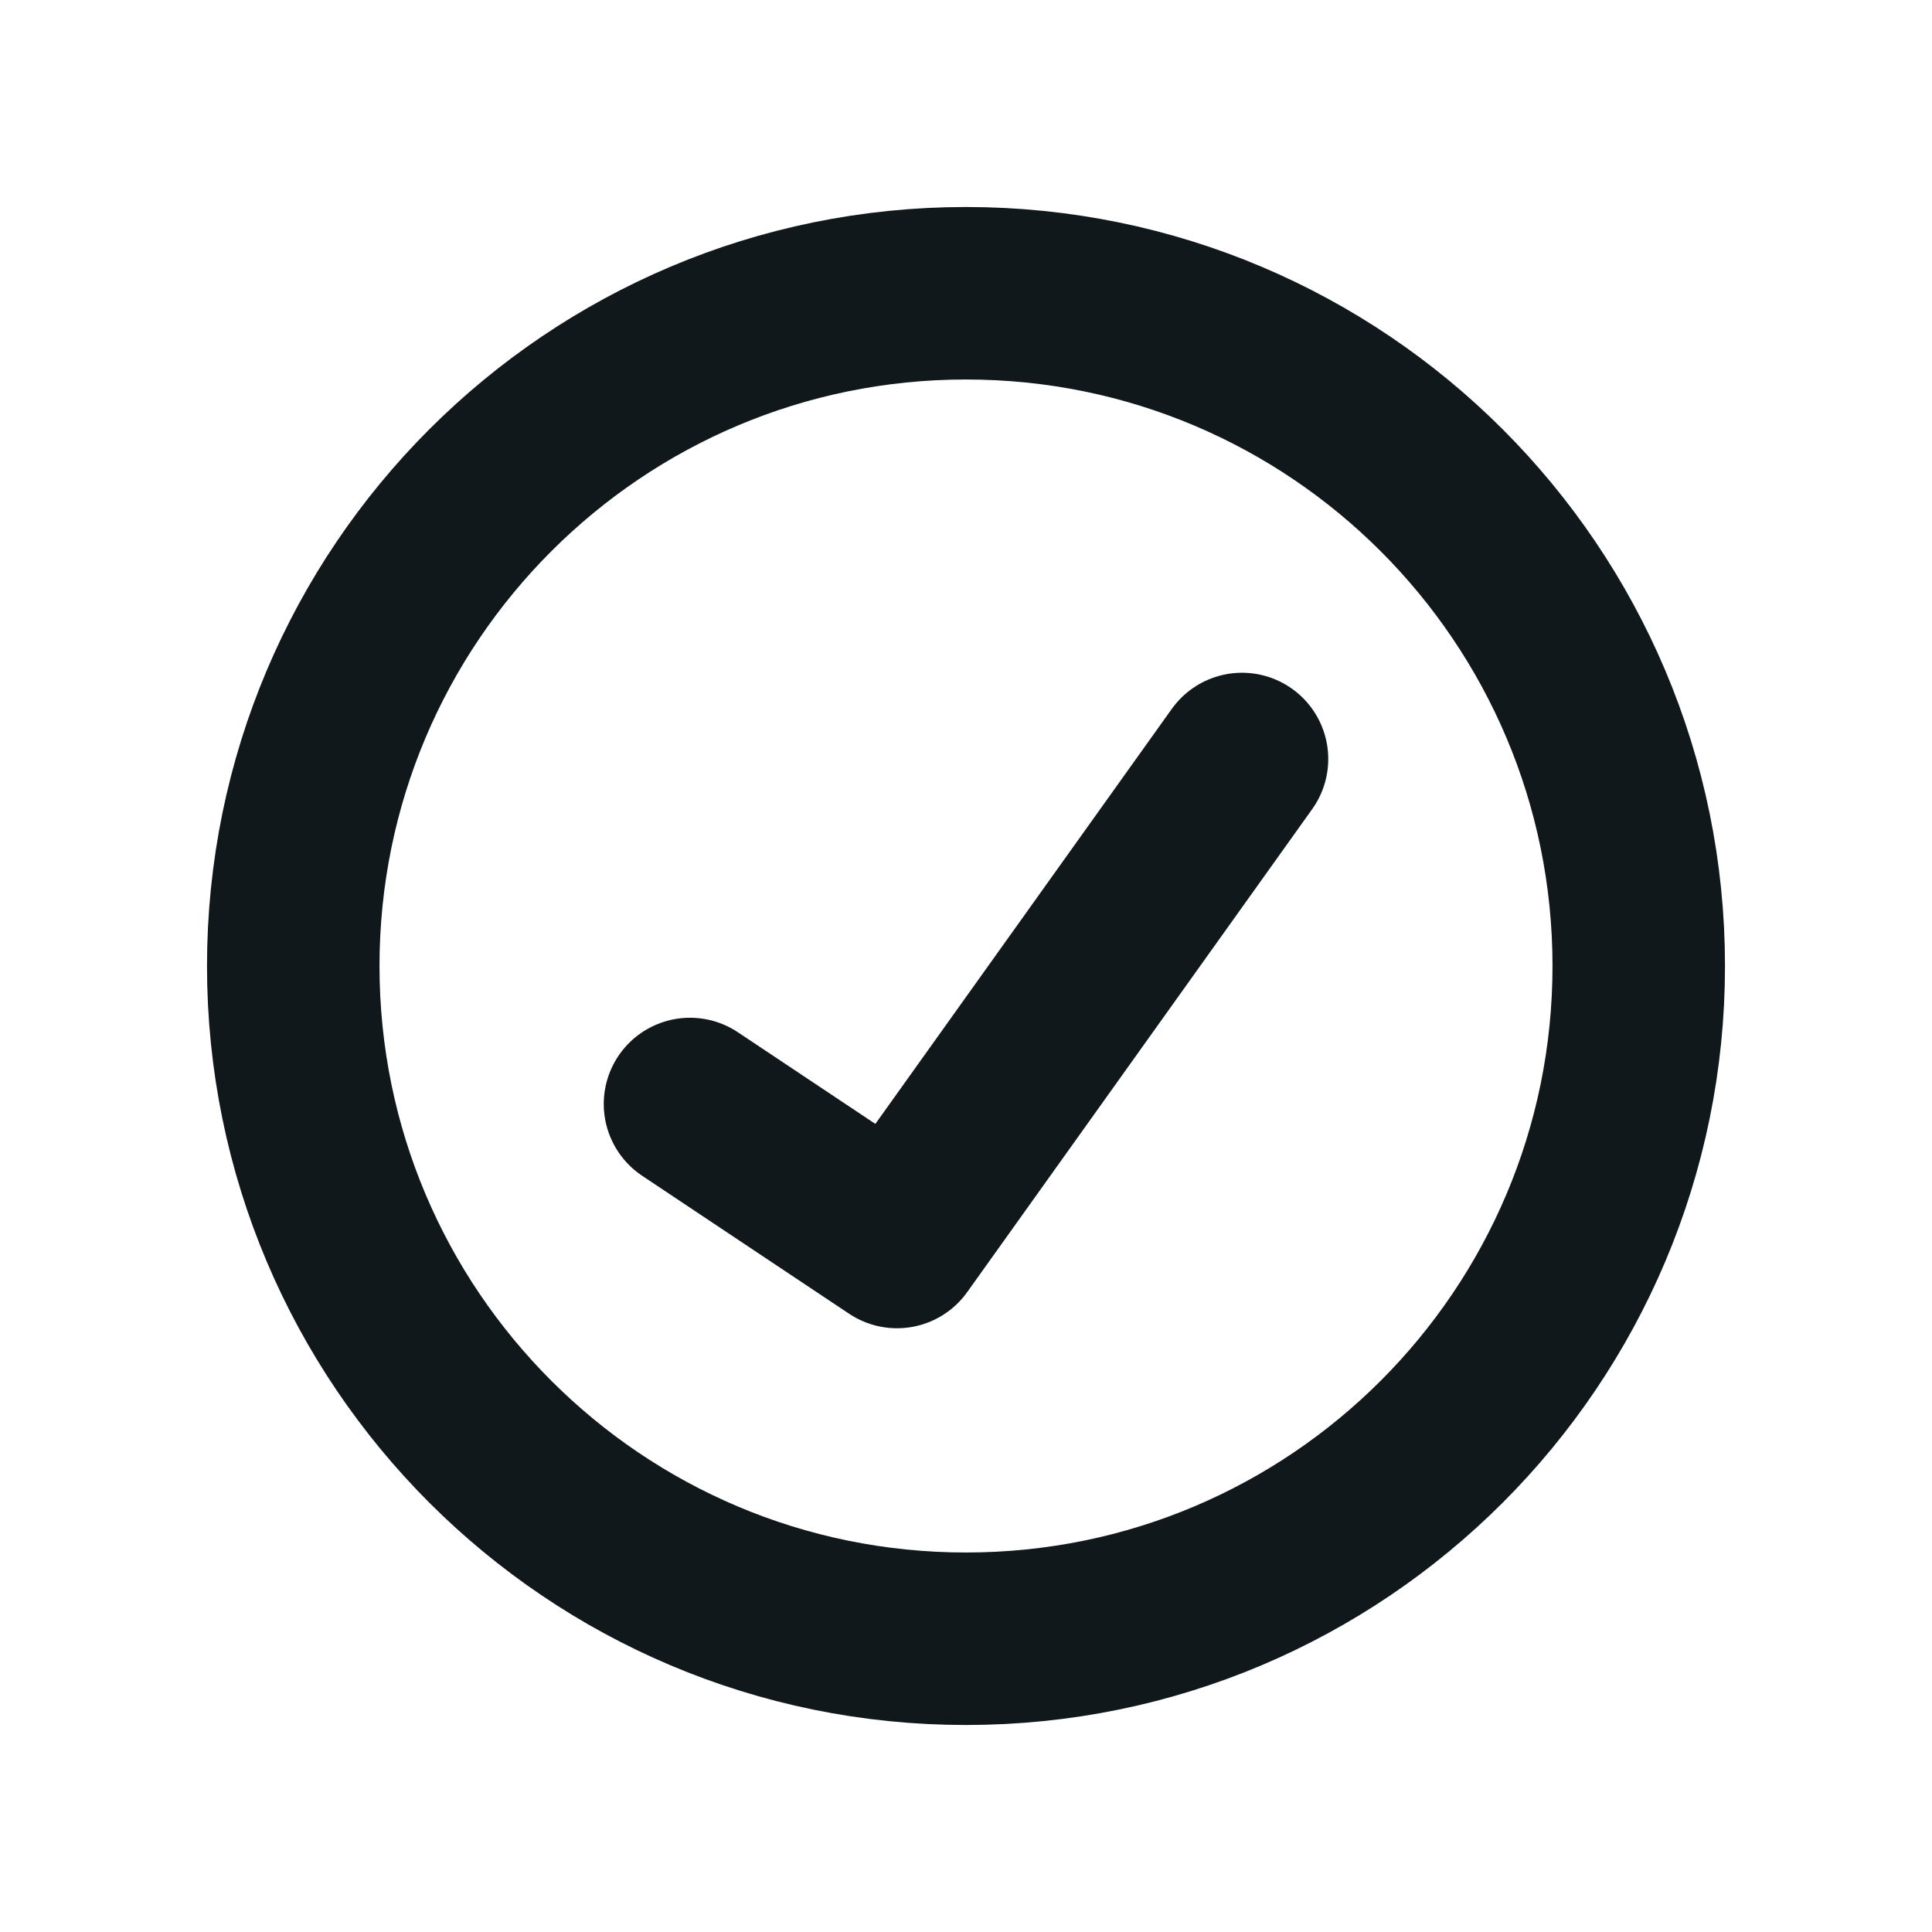
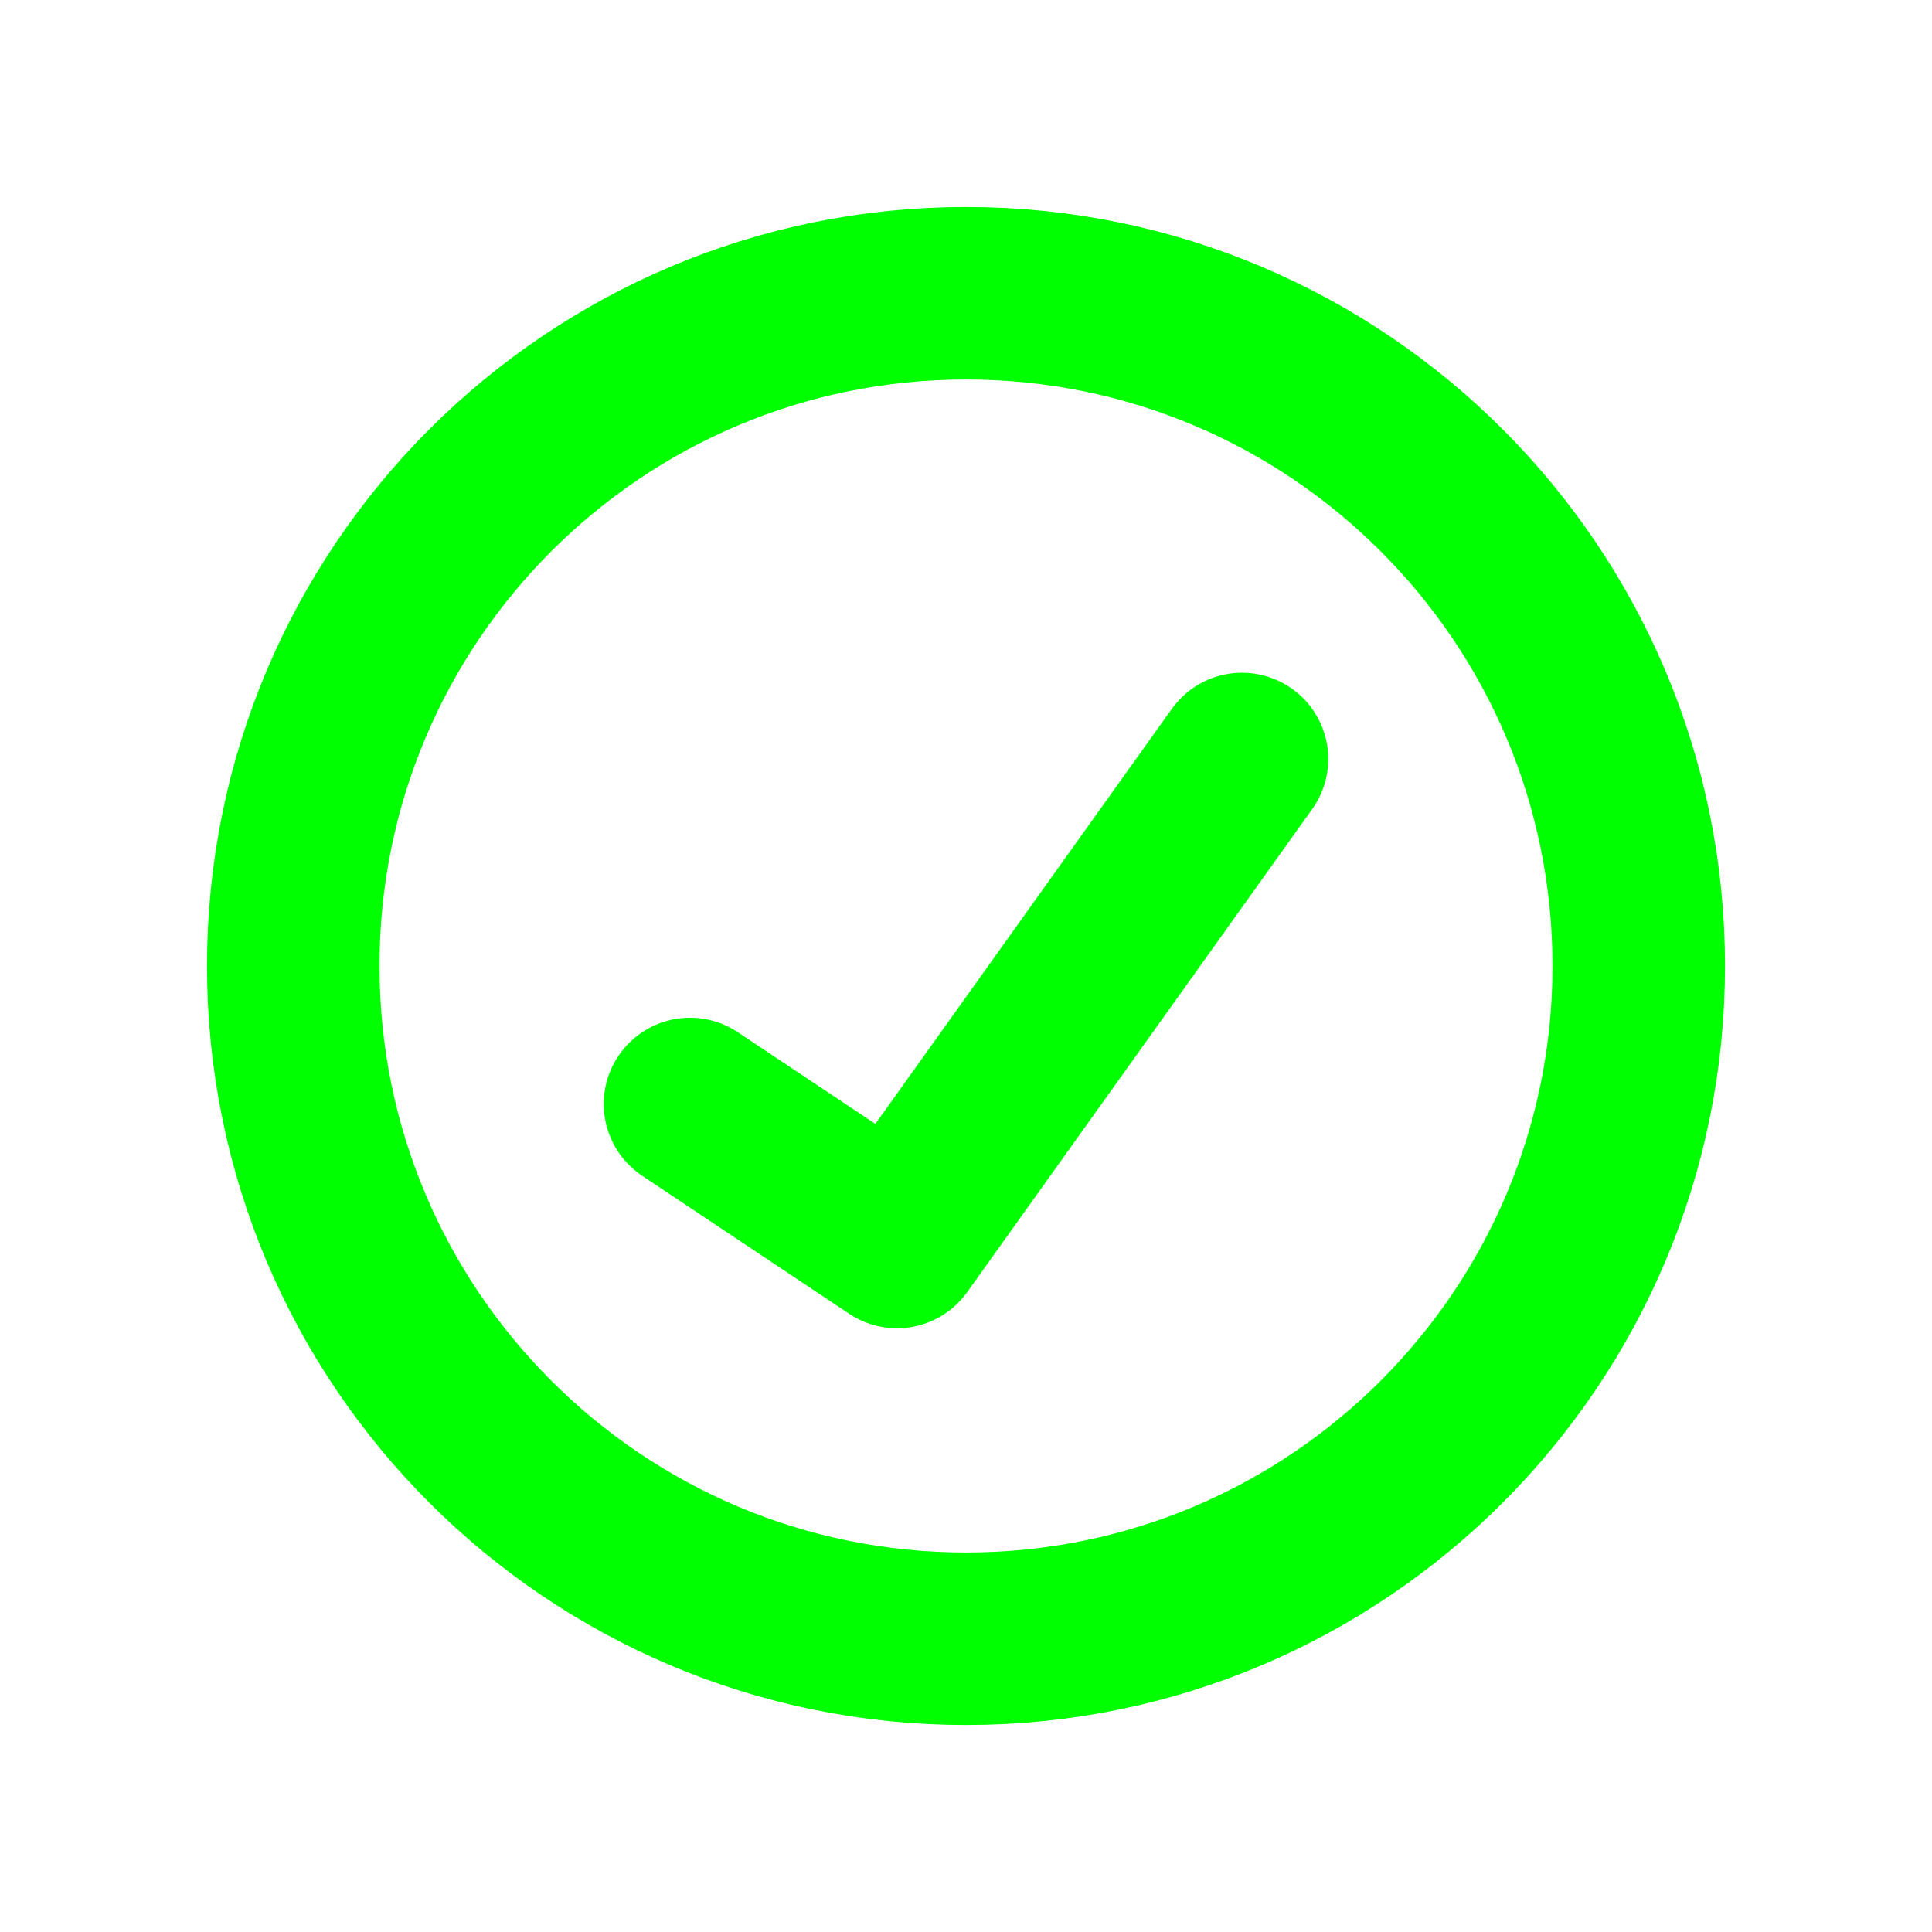
<svg xmlns="http://www.w3.org/2000/svg" width="14" height="14" viewBox="0 0 14 14" fill="none">
-   <path d="M5 8L6.5 9L9 5.5" stroke="#11181C" stroke-width="1.25" stroke-linecap="round" stroke-linejoin="round" />
-   <circle cx="7" cy="7" r="4.875" stroke="#11181C" stroke-width="1.25" />
+   <path d="M5 8L6.5 9L9 5.5" stroke="#00FF00" stroke-width="1.25" stroke-linecap="round" stroke-linejoin="round" />
+   <circle cx="7" cy="7" r="4.875" stroke="#00FF00" stroke-width="1.25" />
</svg>
